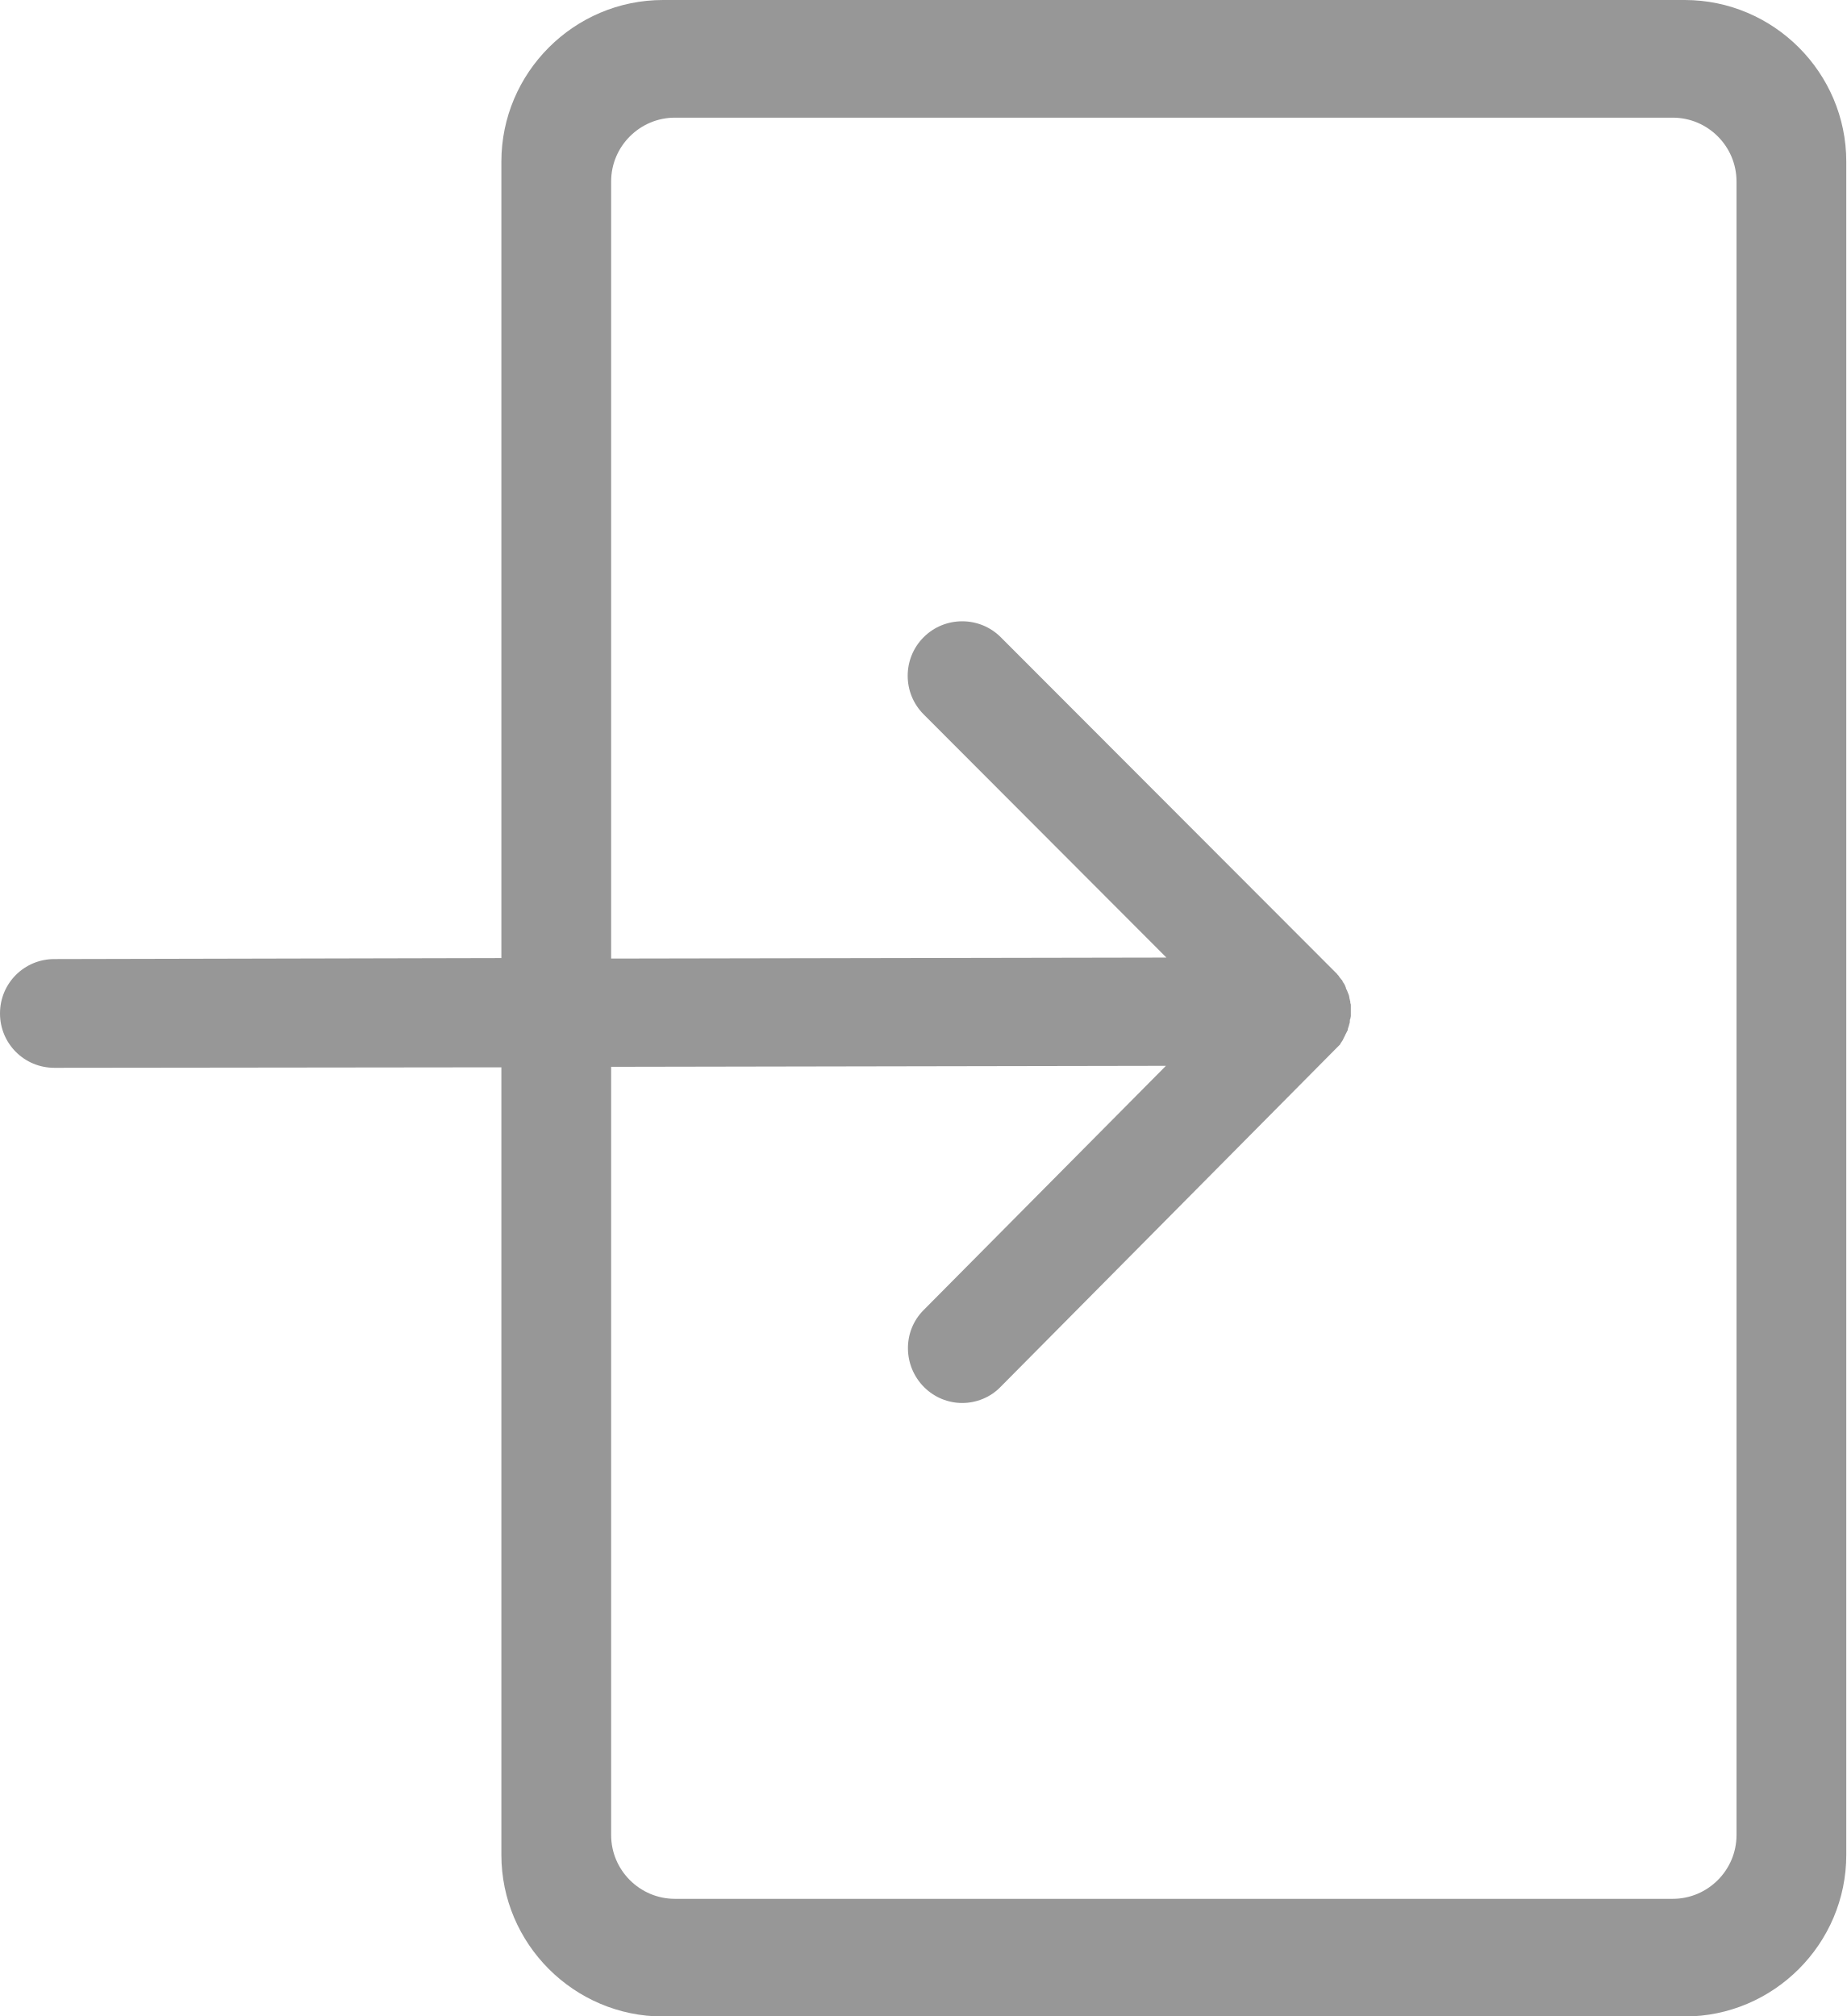
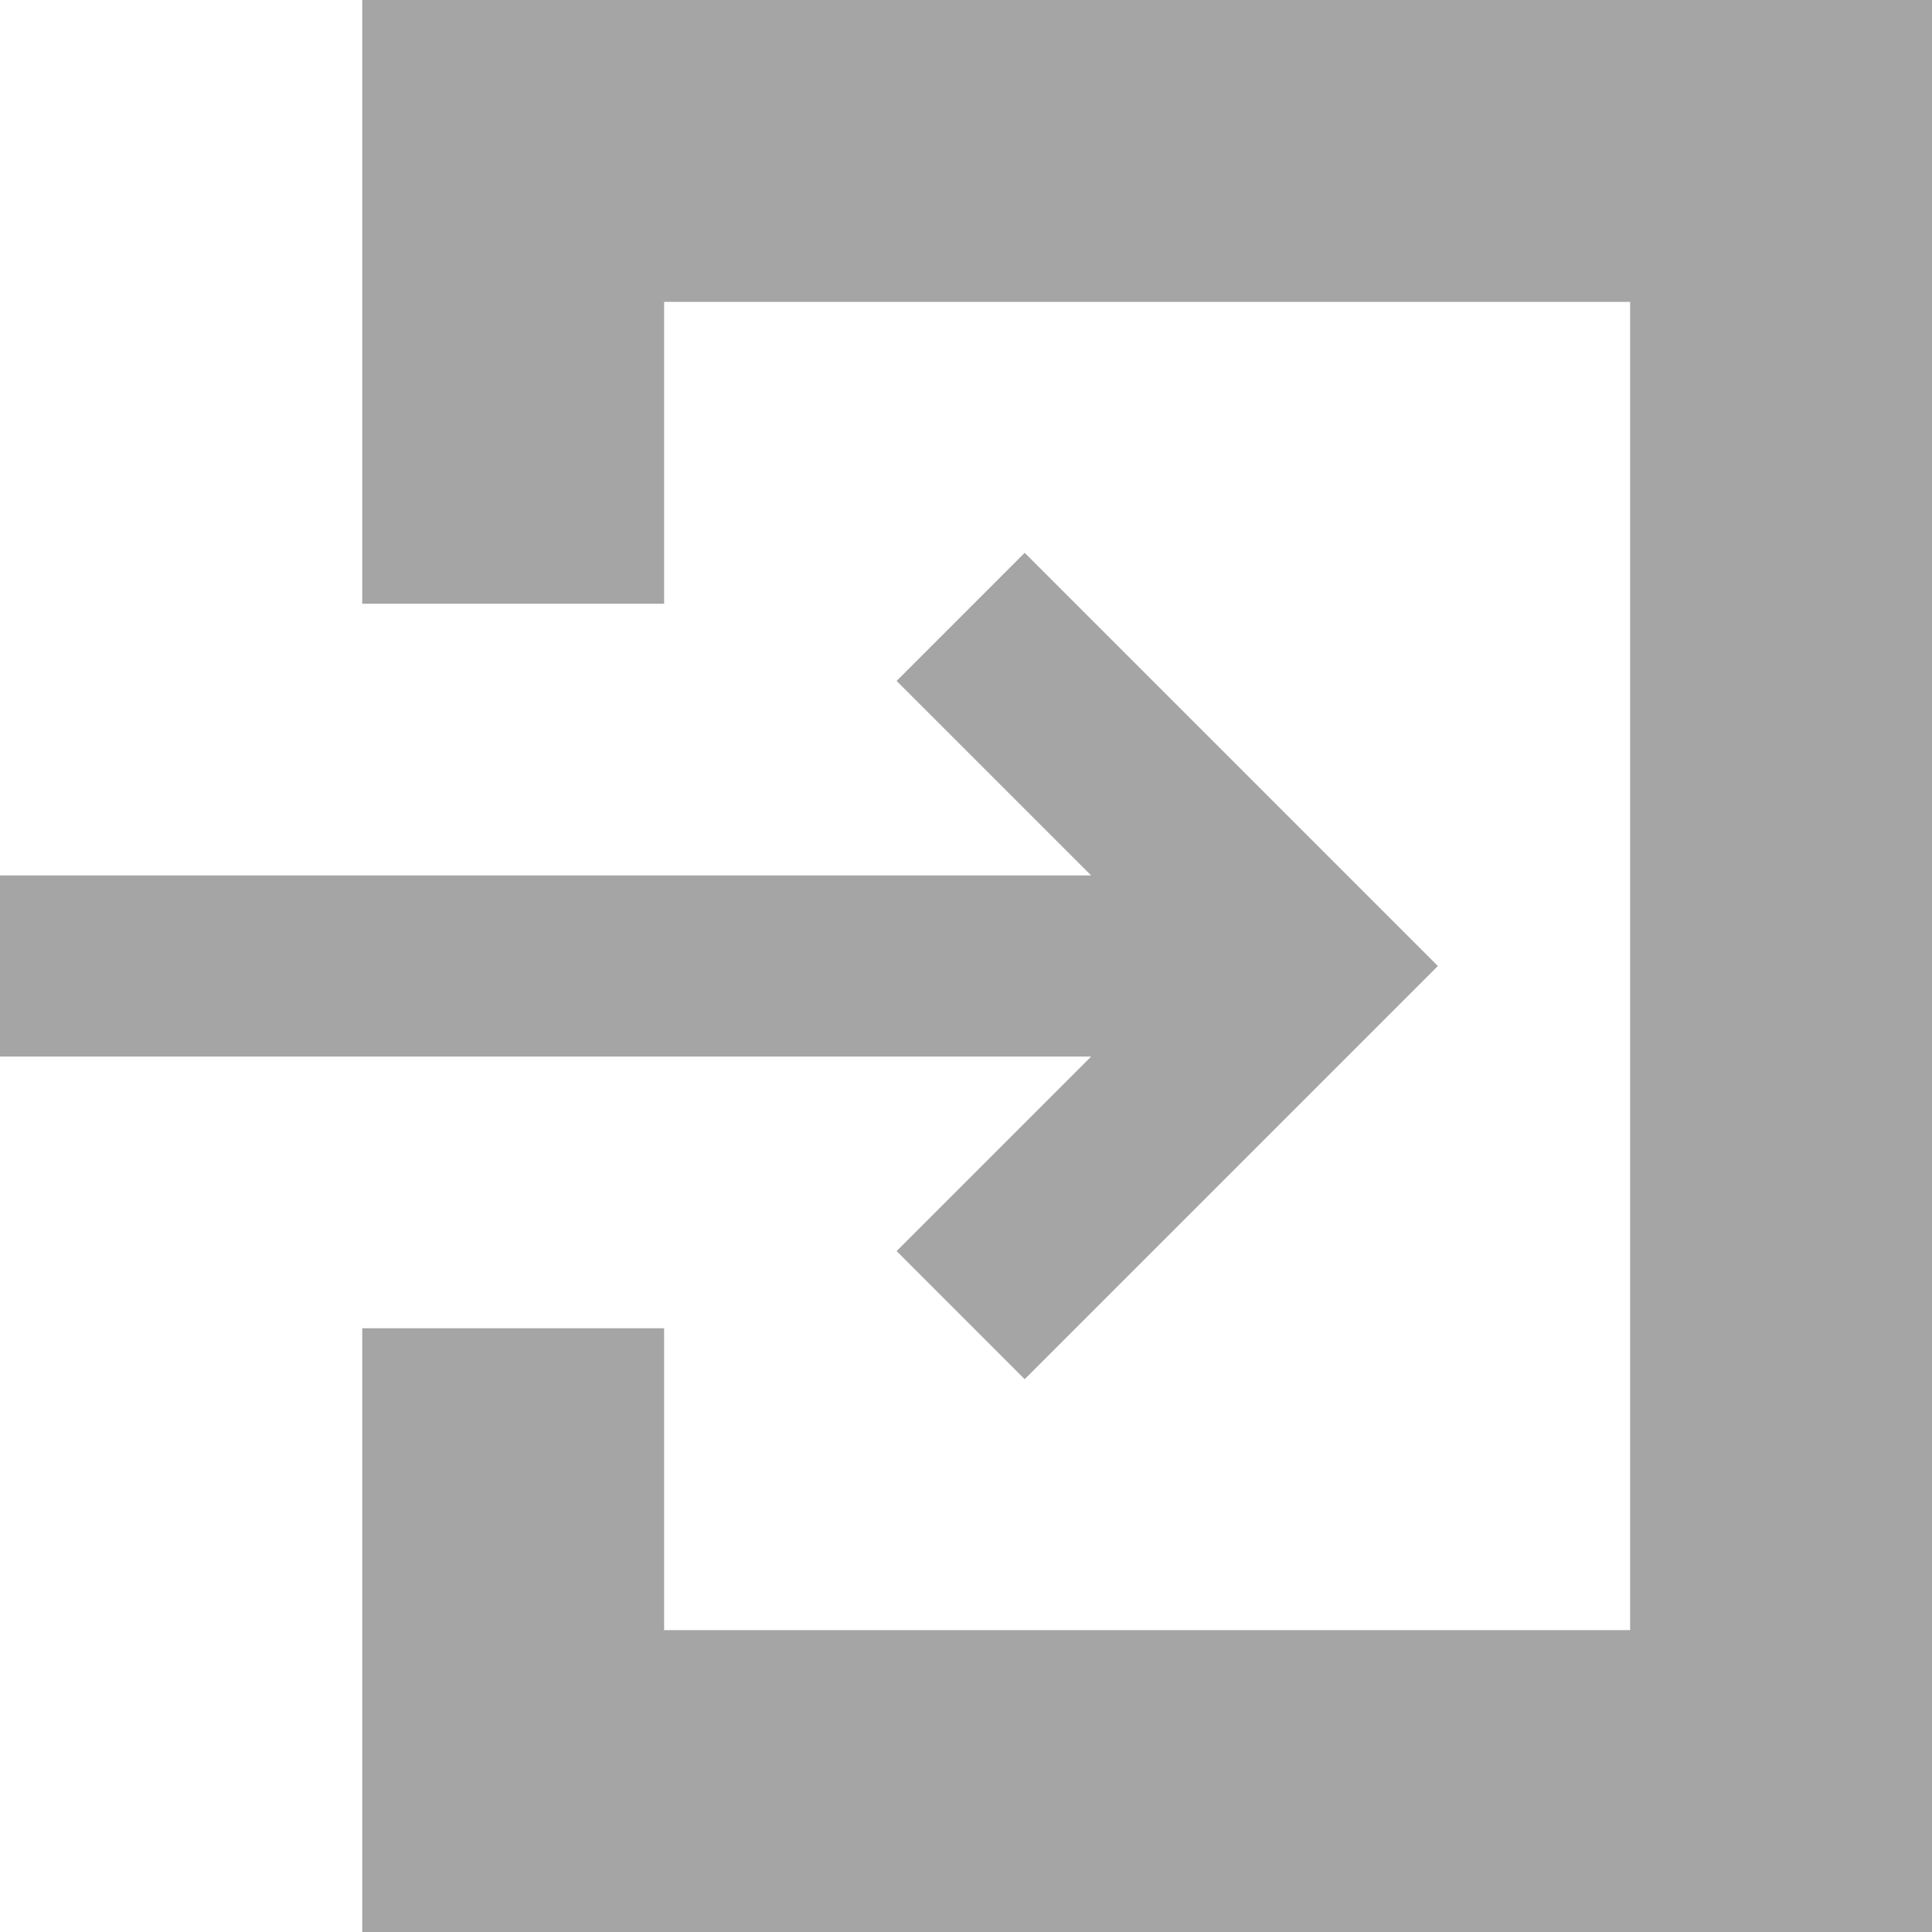
- <svg xmlns="http://www.w3.org/2000/svg" version="1.1" id="レイヤー_27" x="0px" y="0px" width="373.4px" height="407.8px" viewBox="0 0 373.4 407.8" style="enable-background:new 0 0 373.4 407.8;" xml:space="preserve">
+ <svg xmlns="http://www.w3.org/2000/svg" version="1.1" id="_x32_" x="0px" y="0px" viewBox="0 0 512 512" style="width: 32px; height: 32px; opacity: 1;" xml:space="preserve">
  <style type="text/css">
- 	.st0{fill:#979797;}
+ 	.st0{fill:#4B4B4B;}
</style>
-   <path class="st0" d="M340.7,0H134.1c-18,0-32.7,14.7-32.7,32.7v161.1L11,194c-6.1,0-11,4.9-11,11c0,6.1,4.9,11,11,11c0,0,0,0,0,0  l90.4-0.1v159.3c0,18,14.7,32.7,32.7,32.7h206.6c18,0,32.7-14.7,32.7-32.7V32.7C373.4,14.7,358.7,0,340.7,0z M351.2,371.2  c0,7.1-5.8,12.9-12.9,12.9H136.5c-7.1,0-12.9-5.8-12.9-12.9V219.8v-4l112.2-0.2l-49,49.4c-4.3,4.3-4.2,11.3,0.1,15.6  c2.1,2.1,4.9,3.2,7.7,3.2c2.8,0,5.7-1.1,7.8-3.3l67.7-68.3c0,0,0,0,0,0c0,0,0,0,0,0l0,0c0.1-0.1,0.2-0.2,0.3-0.3  c0.2-0.2,0.3-0.3,0.5-0.5c0.1-0.1,0.2-0.2,0.2-0.3c0.1-0.2,0.3-0.4,0.4-0.6c0.1-0.1,0.1-0.2,0.2-0.4c0.1-0.2,0.2-0.4,0.3-0.6  c0.1-0.1,0.1-0.3,0.2-0.4c0.1-0.2,0.2-0.4,0.3-0.6c0.1-0.1,0.1-0.3,0.1-0.4c0.1-0.2,0.1-0.4,0.2-0.6c0-0.1,0.1-0.3,0.1-0.4  c0.1-0.2,0.1-0.4,0.1-0.6c0-0.1,0-0.3,0.1-0.4c0-0.2,0.1-0.4,0.1-0.6c0-0.1,0-0.3,0-0.4c0-0.2,0-0.4,0-0.6c0-0.2,0-0.3,0-0.5  c0-0.2,0-0.4,0-0.6c0-0.2,0-0.3-0.1-0.5c0-0.2,0-0.4-0.1-0.6c0-0.2-0.1-0.3-0.1-0.5c0-0.2-0.1-0.4-0.1-0.5c-0.1-0.2-0.1-0.3-0.2-0.5  c-0.1-0.2-0.1-0.3-0.2-0.5c-0.1-0.2-0.2-0.3-0.2-0.5c-0.1-0.2-0.1-0.3-0.2-0.5c-0.1-0.2-0.2-0.4-0.3-0.5c-0.1-0.1-0.2-0.3-0.2-0.4  c-0.1-0.2-0.3-0.3-0.4-0.5c-0.1-0.1-0.2-0.2-0.3-0.4c-0.1-0.2-0.3-0.3-0.4-0.5c-0.1-0.1-0.2-0.2-0.3-0.3l0,0c0,0,0,0,0,0  c0,0,0,0,0,0l-67.7-67.8c-4.3-4.3-11.3-4.3-15.6,0c-4.3,4.3-4.3,11.3,0,15.6l49.1,49.2l-112.3,0.2V36.7c0-7.1,5.8-12.9,12.9-12.9  h201.8c7.1,0,12.9,5.8,12.9,12.9V371.2z" />
+   <g>
+     <polygon class="st0" points="237.609,331.547 271.555,365.5 347.11,289.946 381.054,256 347.11,222.054 271.555,146.5    237.609,180.453 289.164,232 0,232 0,280 289.164,280  " style="fill: rgb(165, 165, 165);" />
+     <polygon class="st0" points="464,0 416,0 192,0 144,0 96,0 96,48 96,80 96,160 144,160 176,160 176,80 432,80 432,432 176,432    176,352 144,352 96,352 96,432 96,464 96,512 144,512 192,512 416,512 464,512 512,512 512,464 512,416 512,96 512,48 512,0  " style="fill: rgb(165, 165, 165);" />
+   </g>
</svg>
